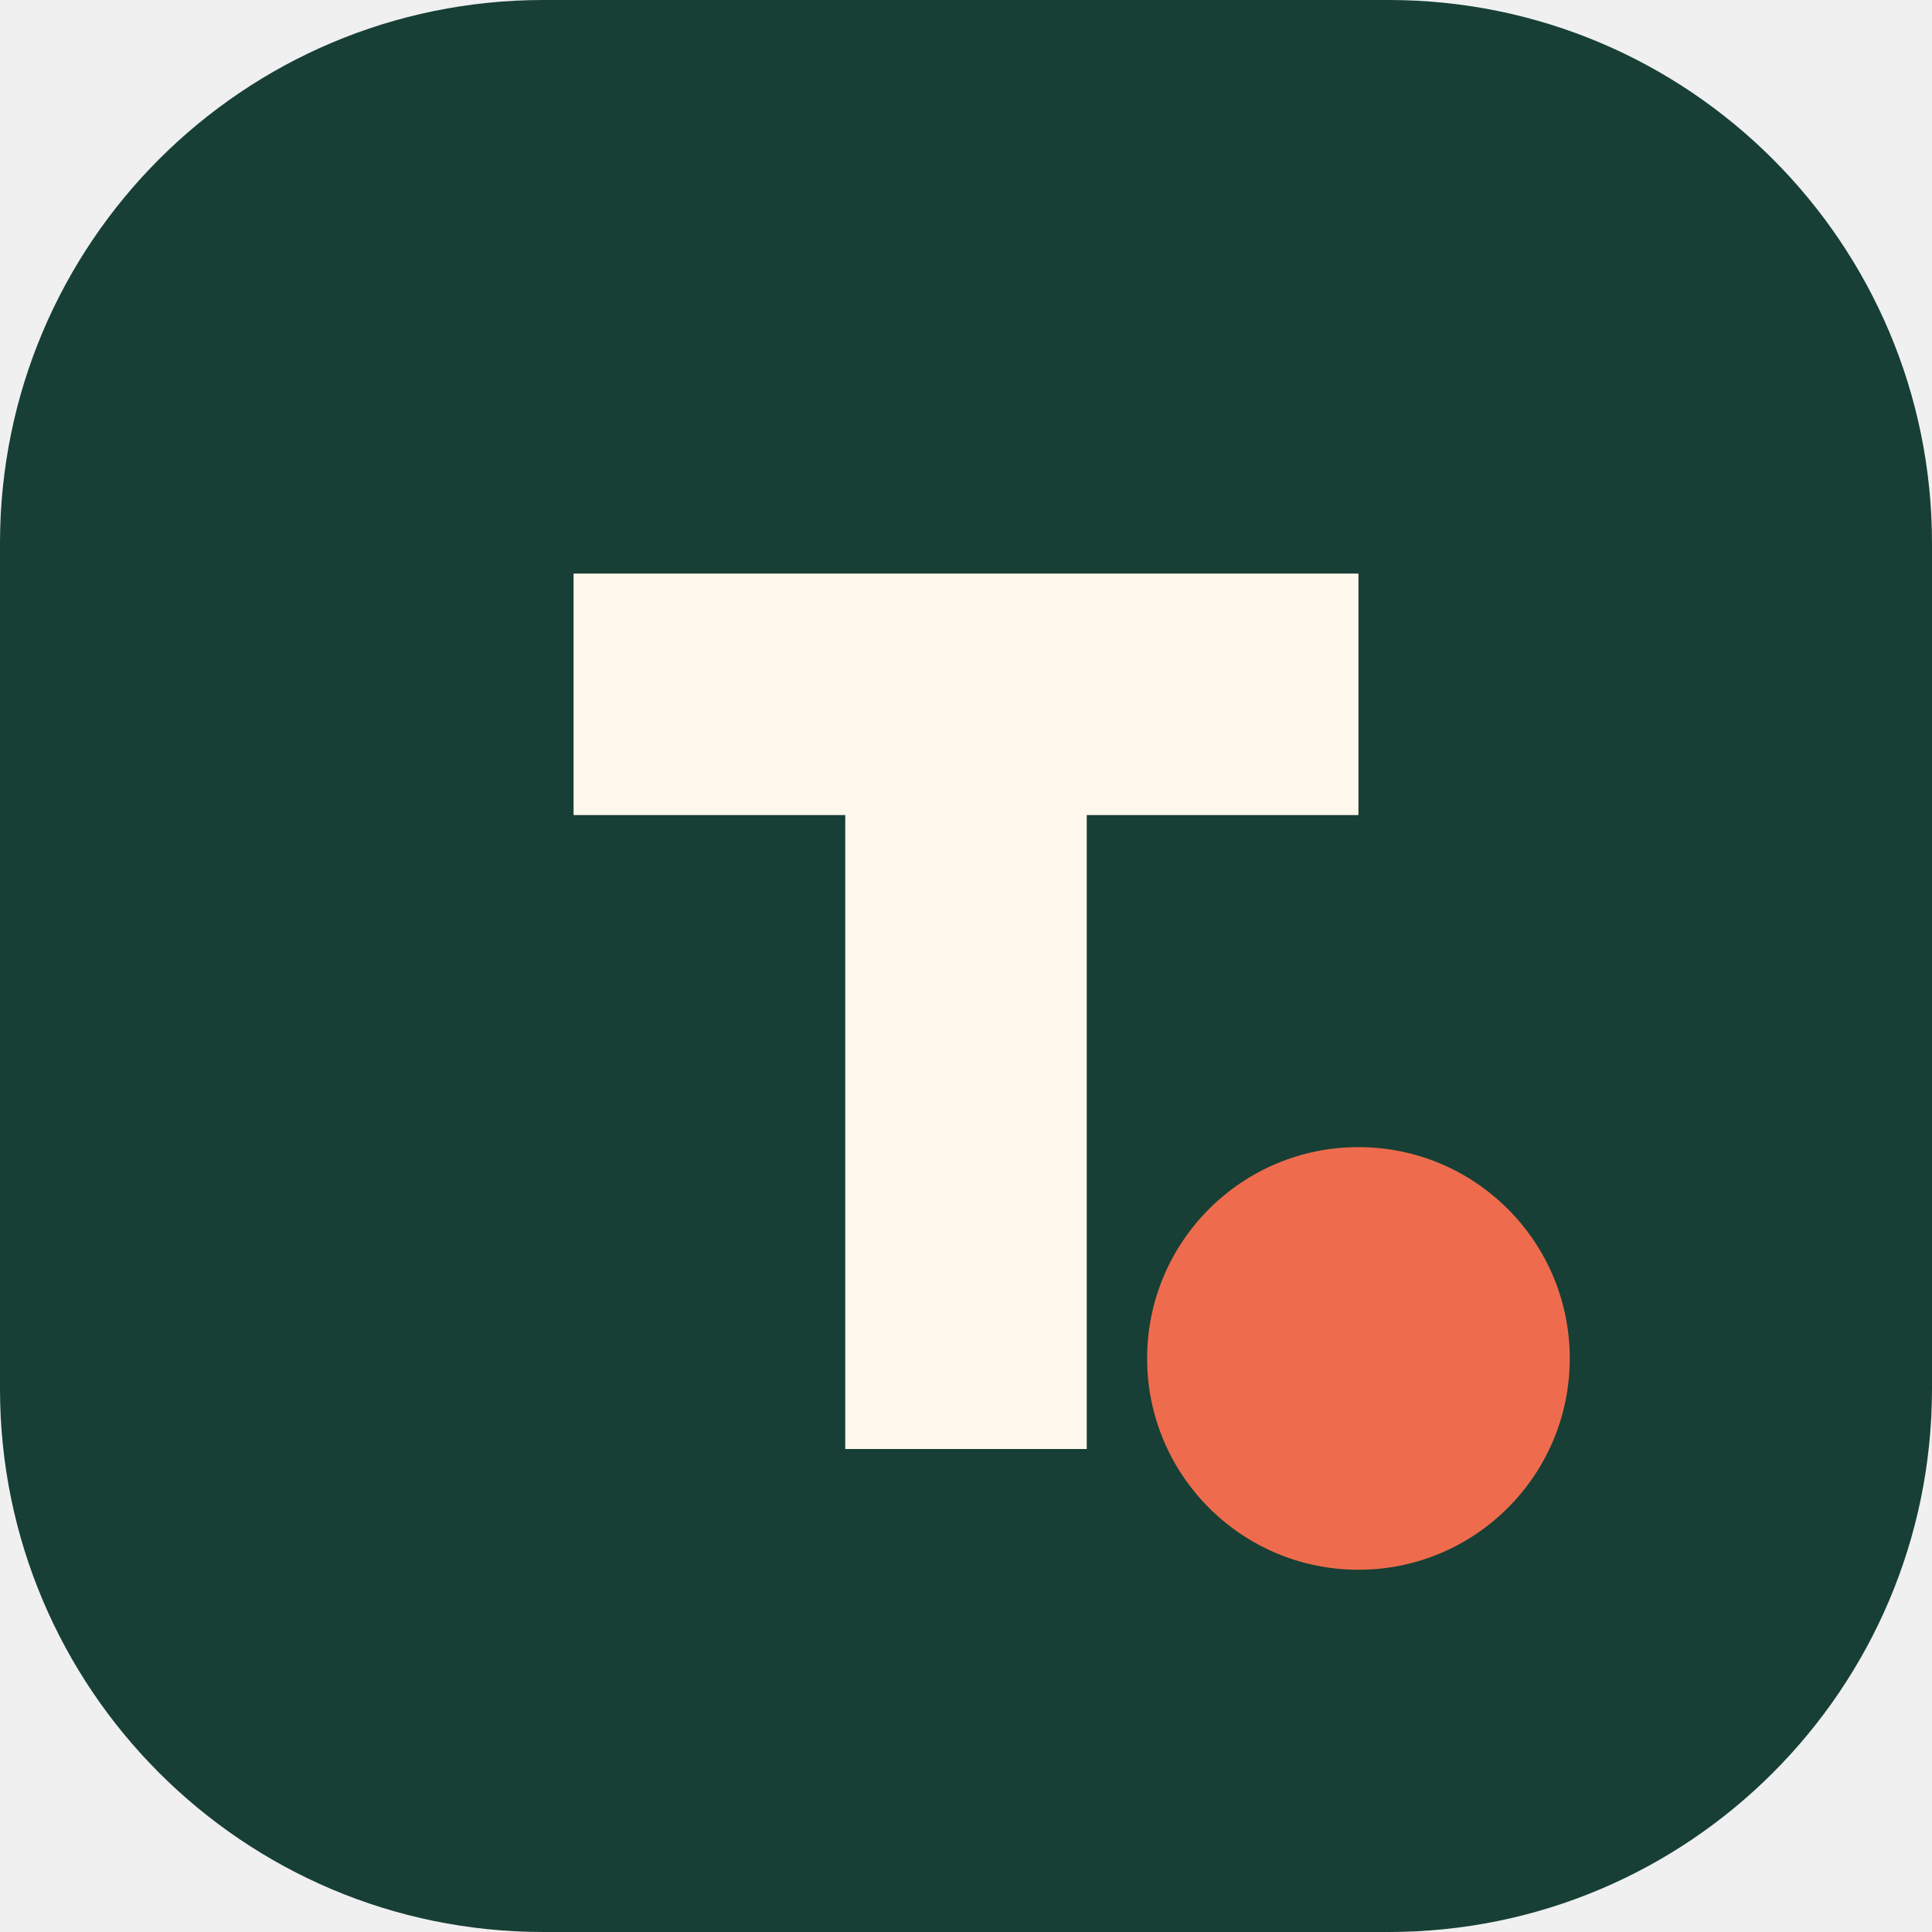
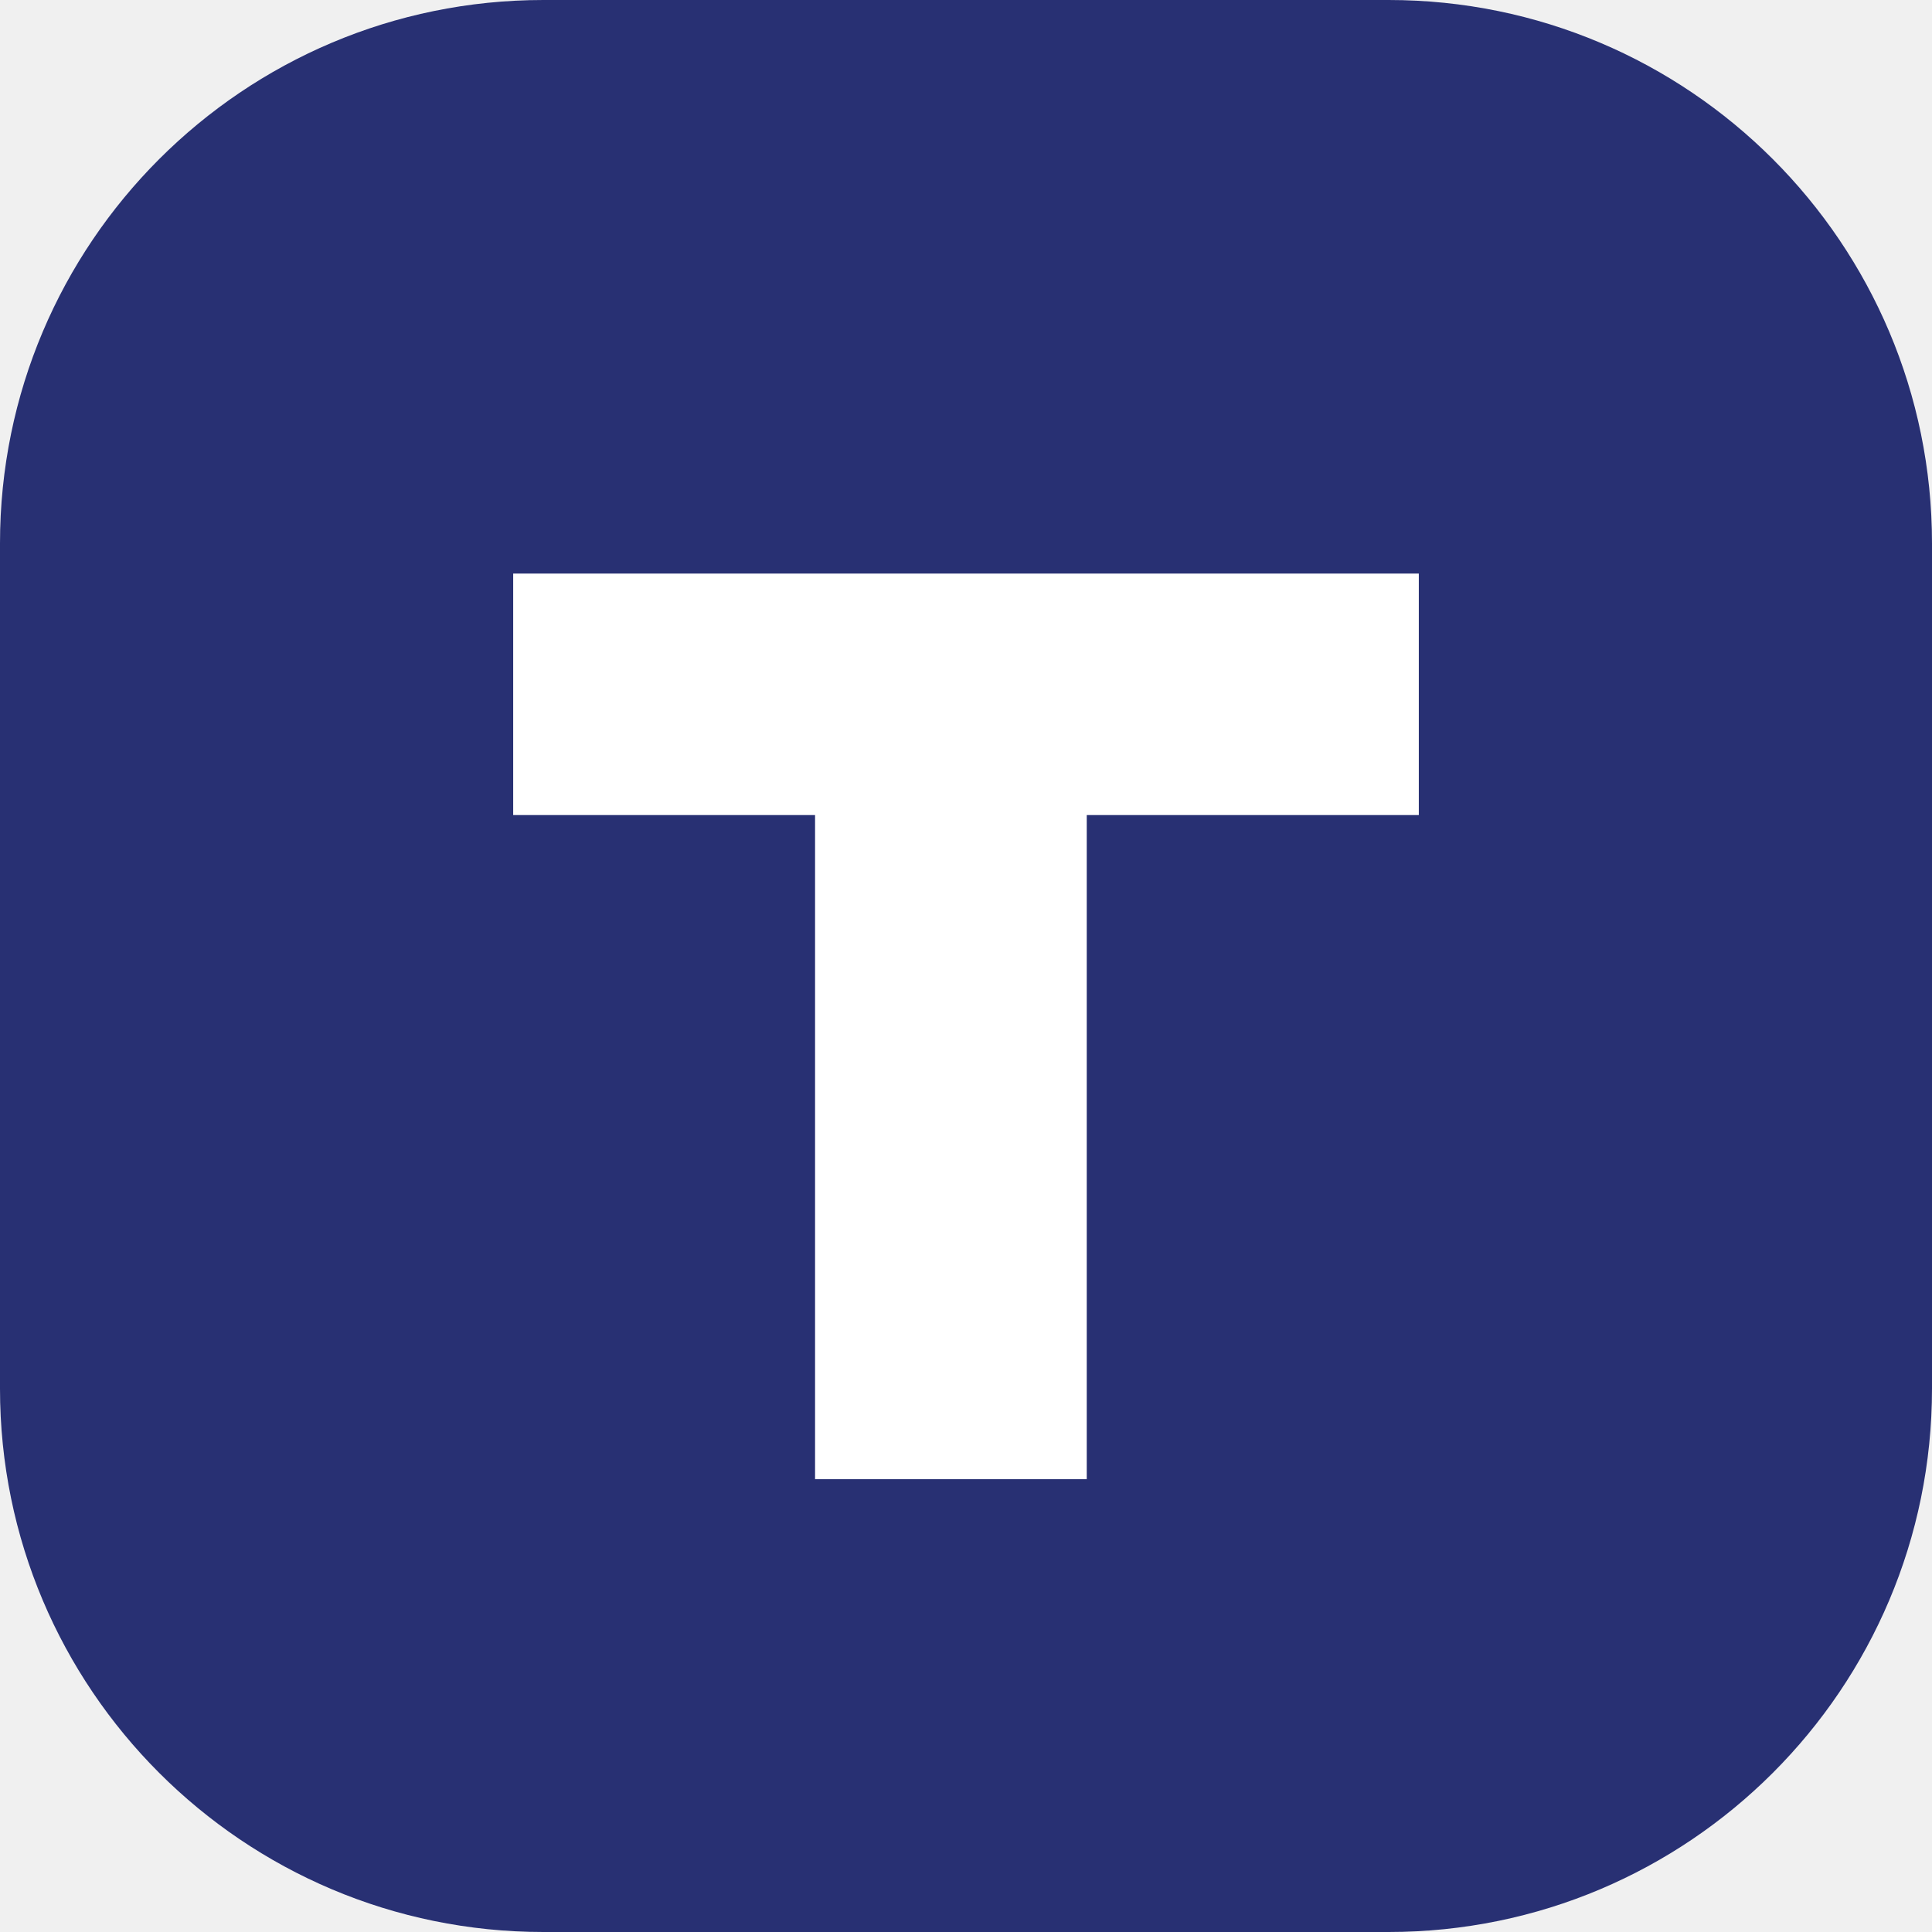
<svg xmlns="http://www.w3.org/2000/svg" viewBox="0 0 64 64" role="img" aria-label="Tuokoleane Initiative">
-   <rect width="64" height="64" rx="18" fill="#173f35" />
-   <path d="M19 19h26v8H36v21h-8V27h-9z" fill="#fff9ed" />
-   <circle cx="45" cy="45" r="7" fill="#ee6c4d" />
+   <rect width="64" height="64" rx="18" fill="#283073" />
+   <path d="M17 19h30v8H36v22h-9V27H17z" fill="#ffffff" />
</svg>
